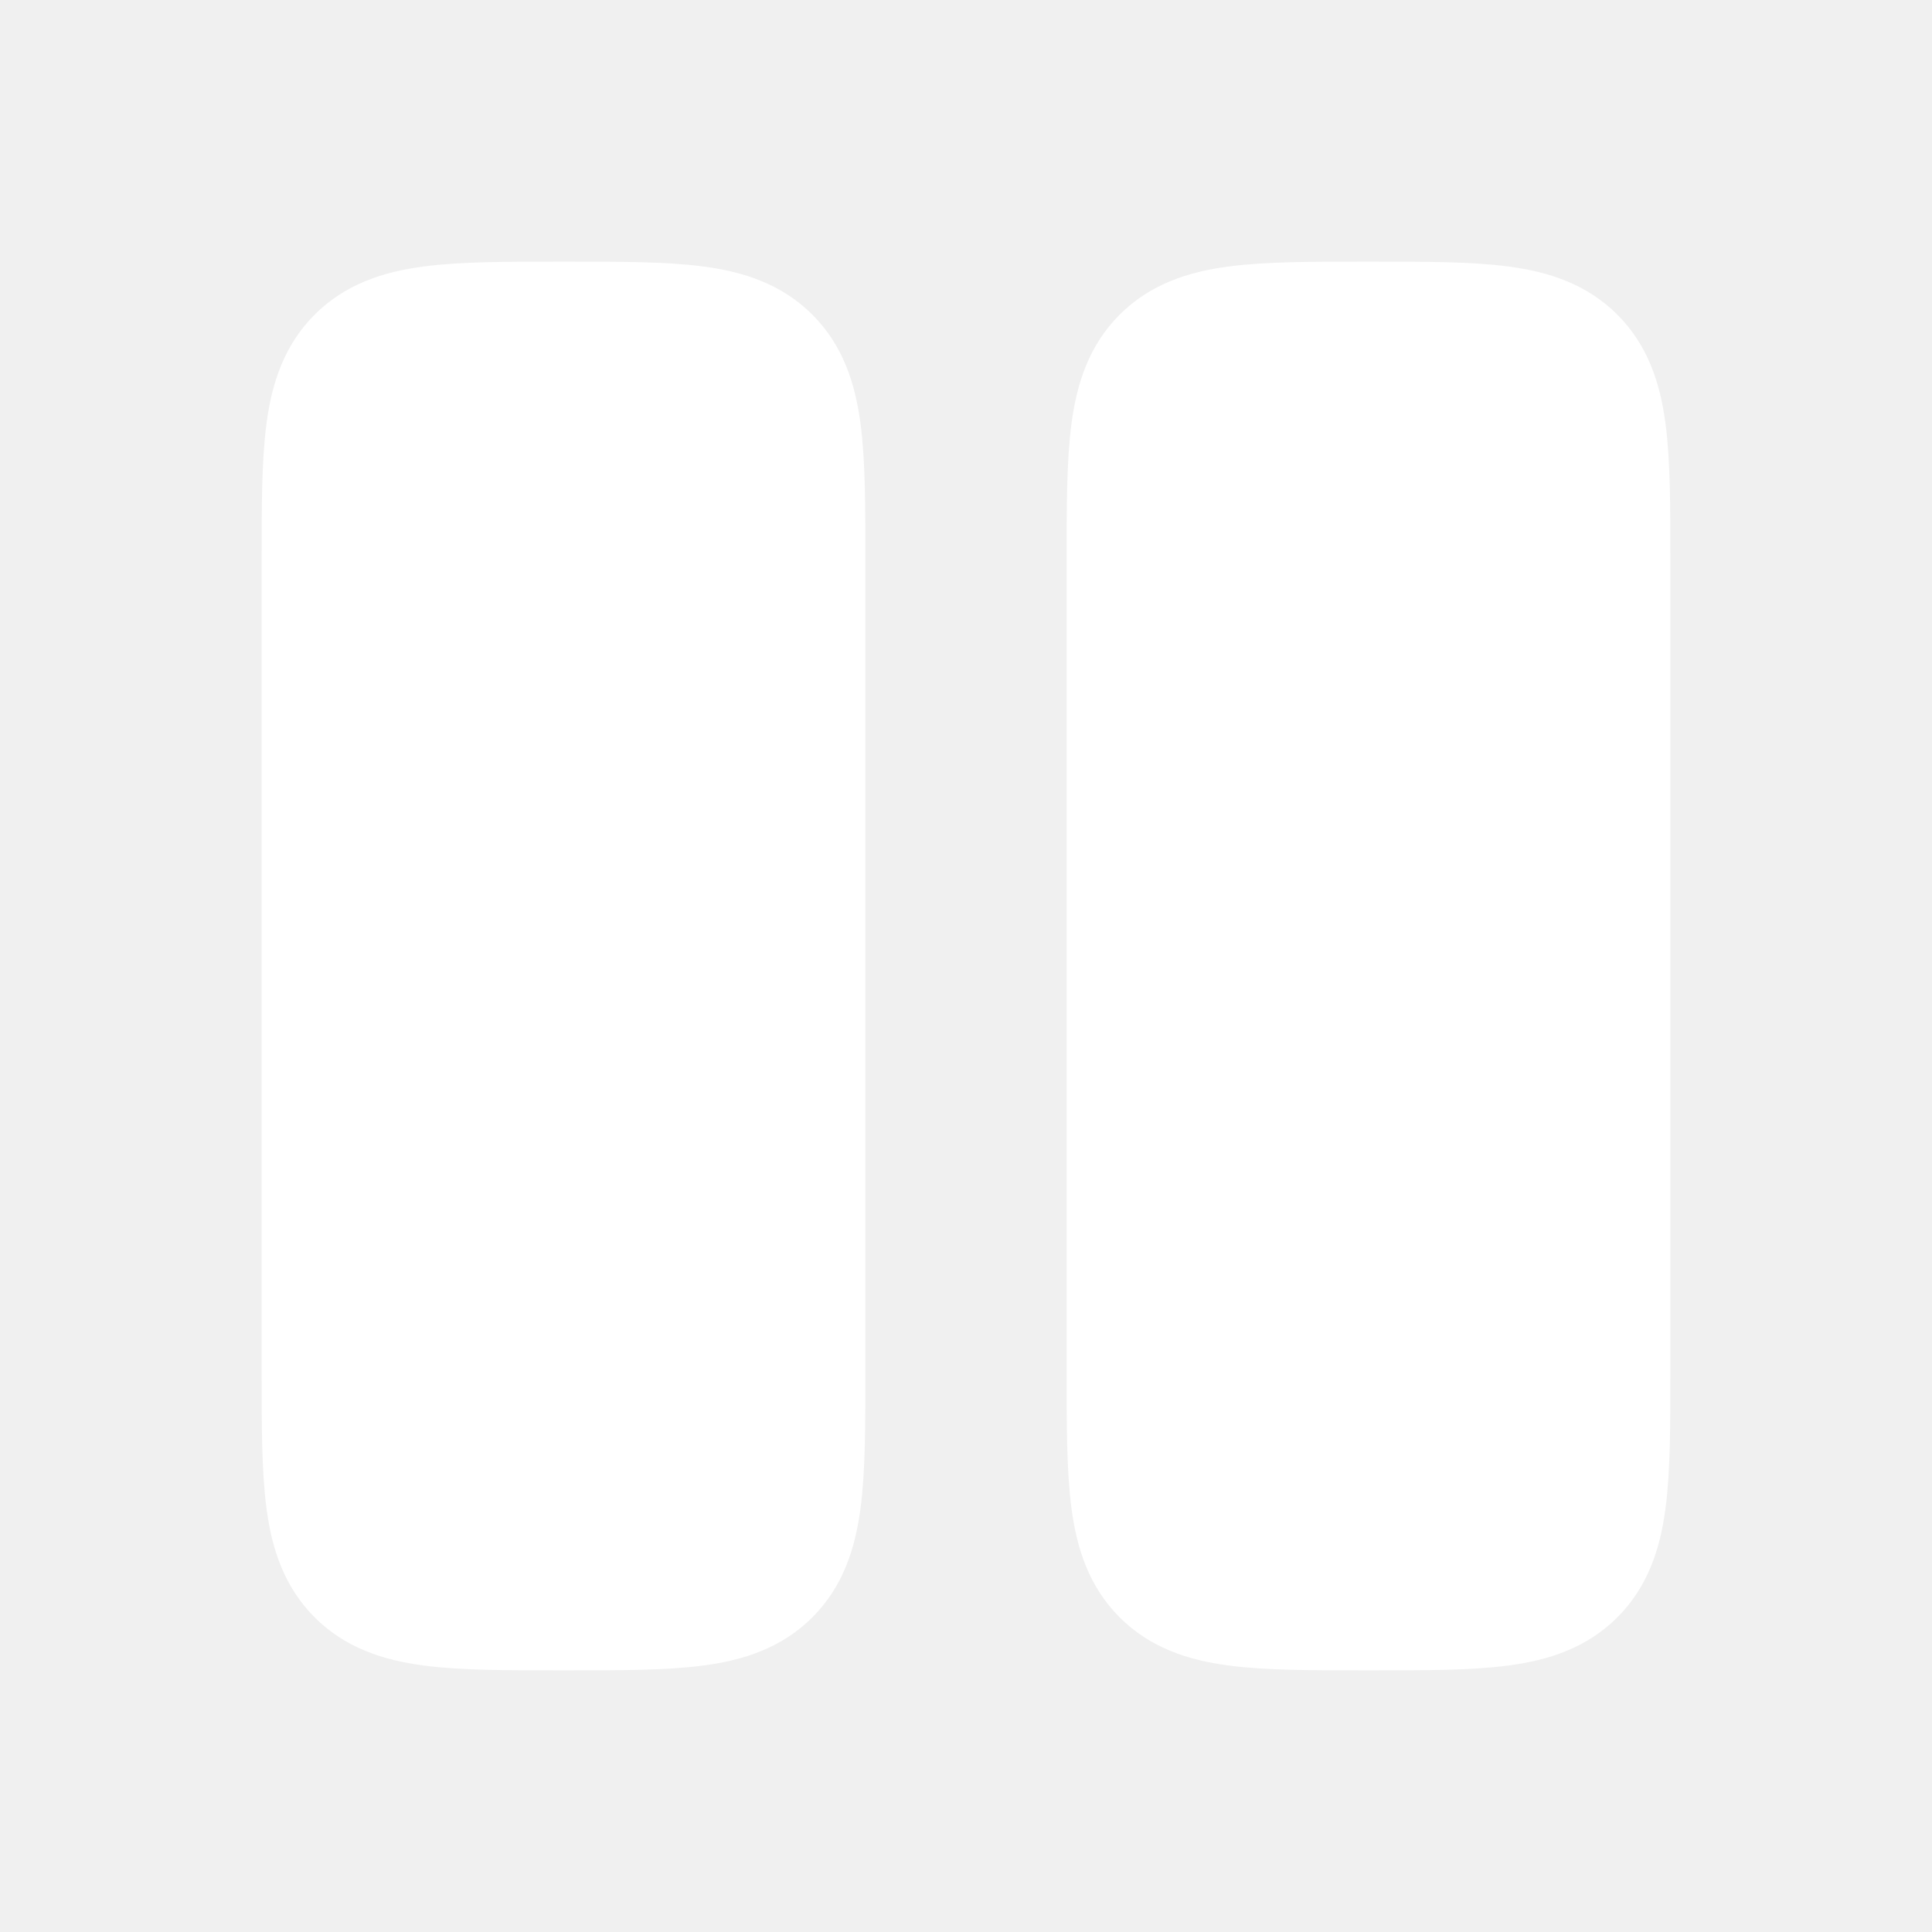
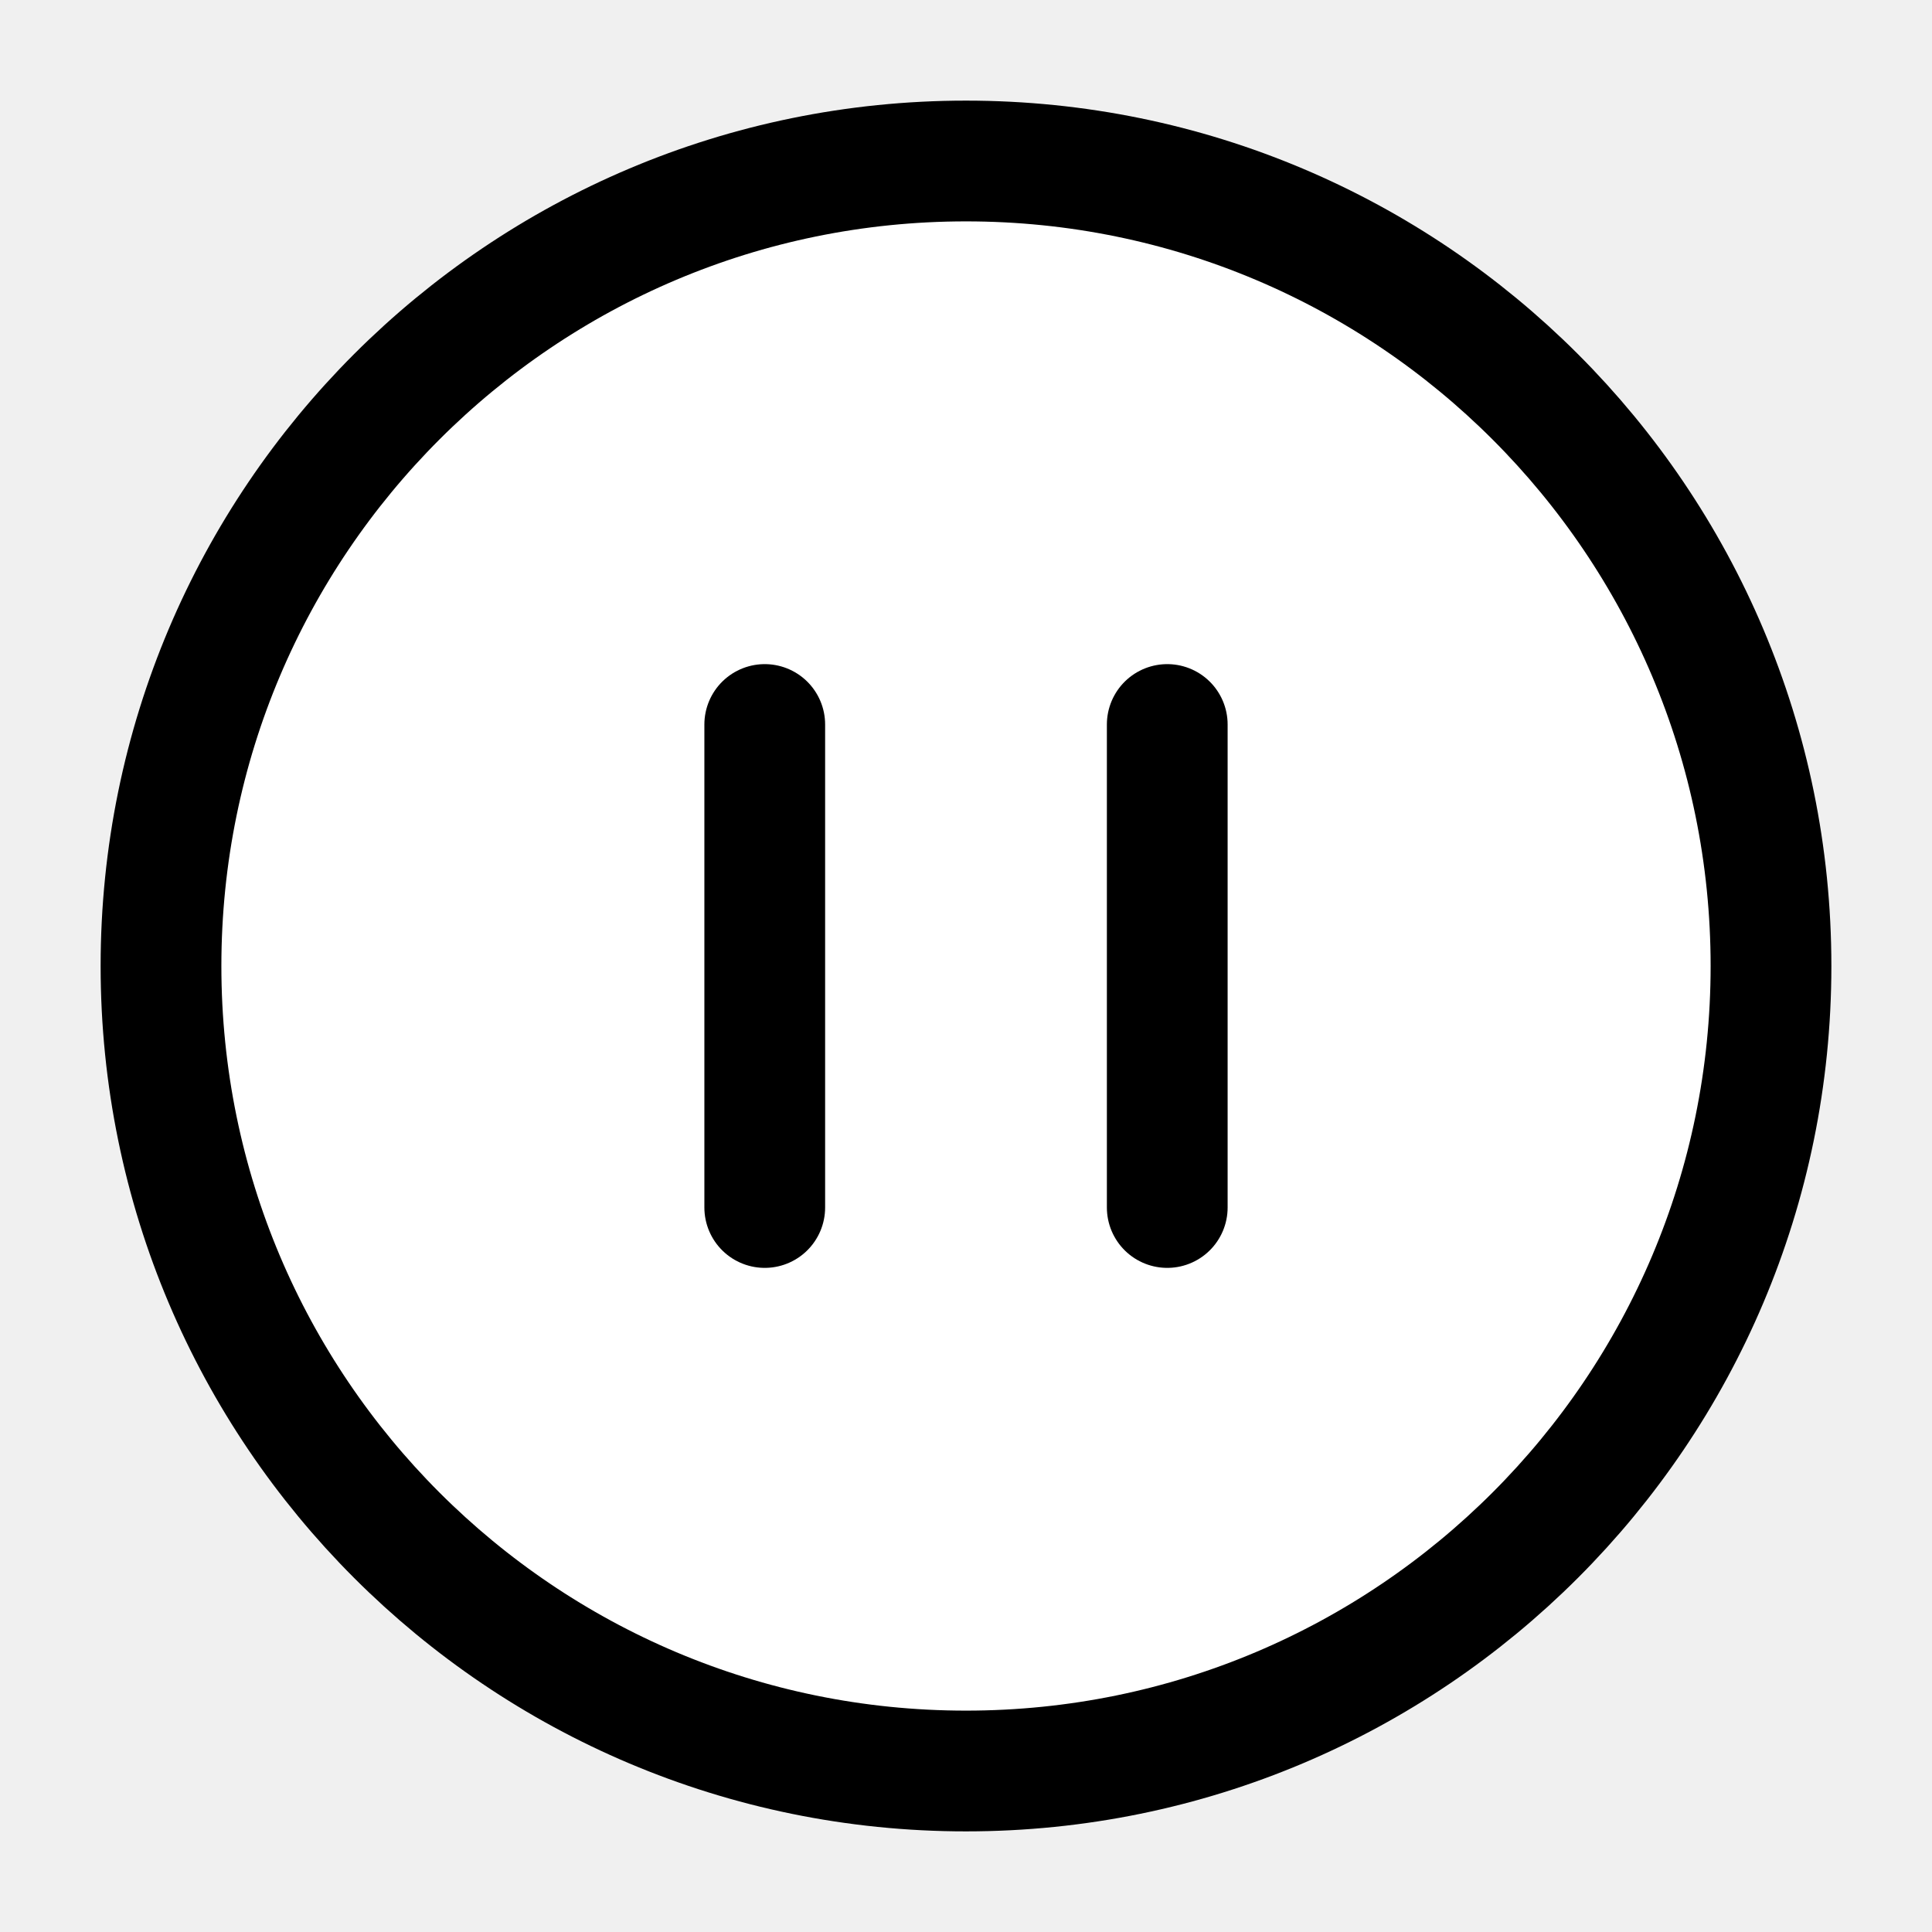
- <svg xmlns="http://www.w3.org/2000/svg" viewBox="0 0 24 24" width="24" height="24" color="#ffffff" fill="#ffffff">
-   <path d="M4 7C4 5.586 4 4.879 4.439 4.439C4.879 4 5.586 4 7 4C8.414 4 9.121 4 9.561 4.439C10 4.879 10 5.586 10 7V17C10 18.414 10 19.121 9.561 19.561C9.121 20 8.414 20 7 20C5.586 20 4.879 20 4.439 19.561C4 19.121 4 18.414 4 17V7Z" stroke="#ffffff" stroke-width="1.5" />
-   <path d="M14 7C14 5.586 14 4.879 14.439 4.439C14.879 4 15.586 4 17 4C18.414 4 19.121 4 19.561 4.439C20 4.879 20 5.586 20 7V17C20 18.414 20 19.121 19.561 19.561C19.121 20 18.414 20 17 20C15.586 20 14.879 20 14.439 19.561C14 19.121 14 18.414 14 17V7Z" stroke="#ffffff" stroke-width="1.5" />
+ <svg xmlns="http://www.w3.org/2000/svg" viewBox="0 0 24 24" width="24" height="24" color="#000000" fill="#FFFFFF">
+   <circle cx="12" cy="12" r="10" stroke="currentColor" stroke-width="1.5" />
+   <path d="M9.5 9L9.5 15M14.5 9V15" stroke="currentColor" stroke-width="1.5" stroke-linecap="round" stroke-linejoin="round" />
</svg>
